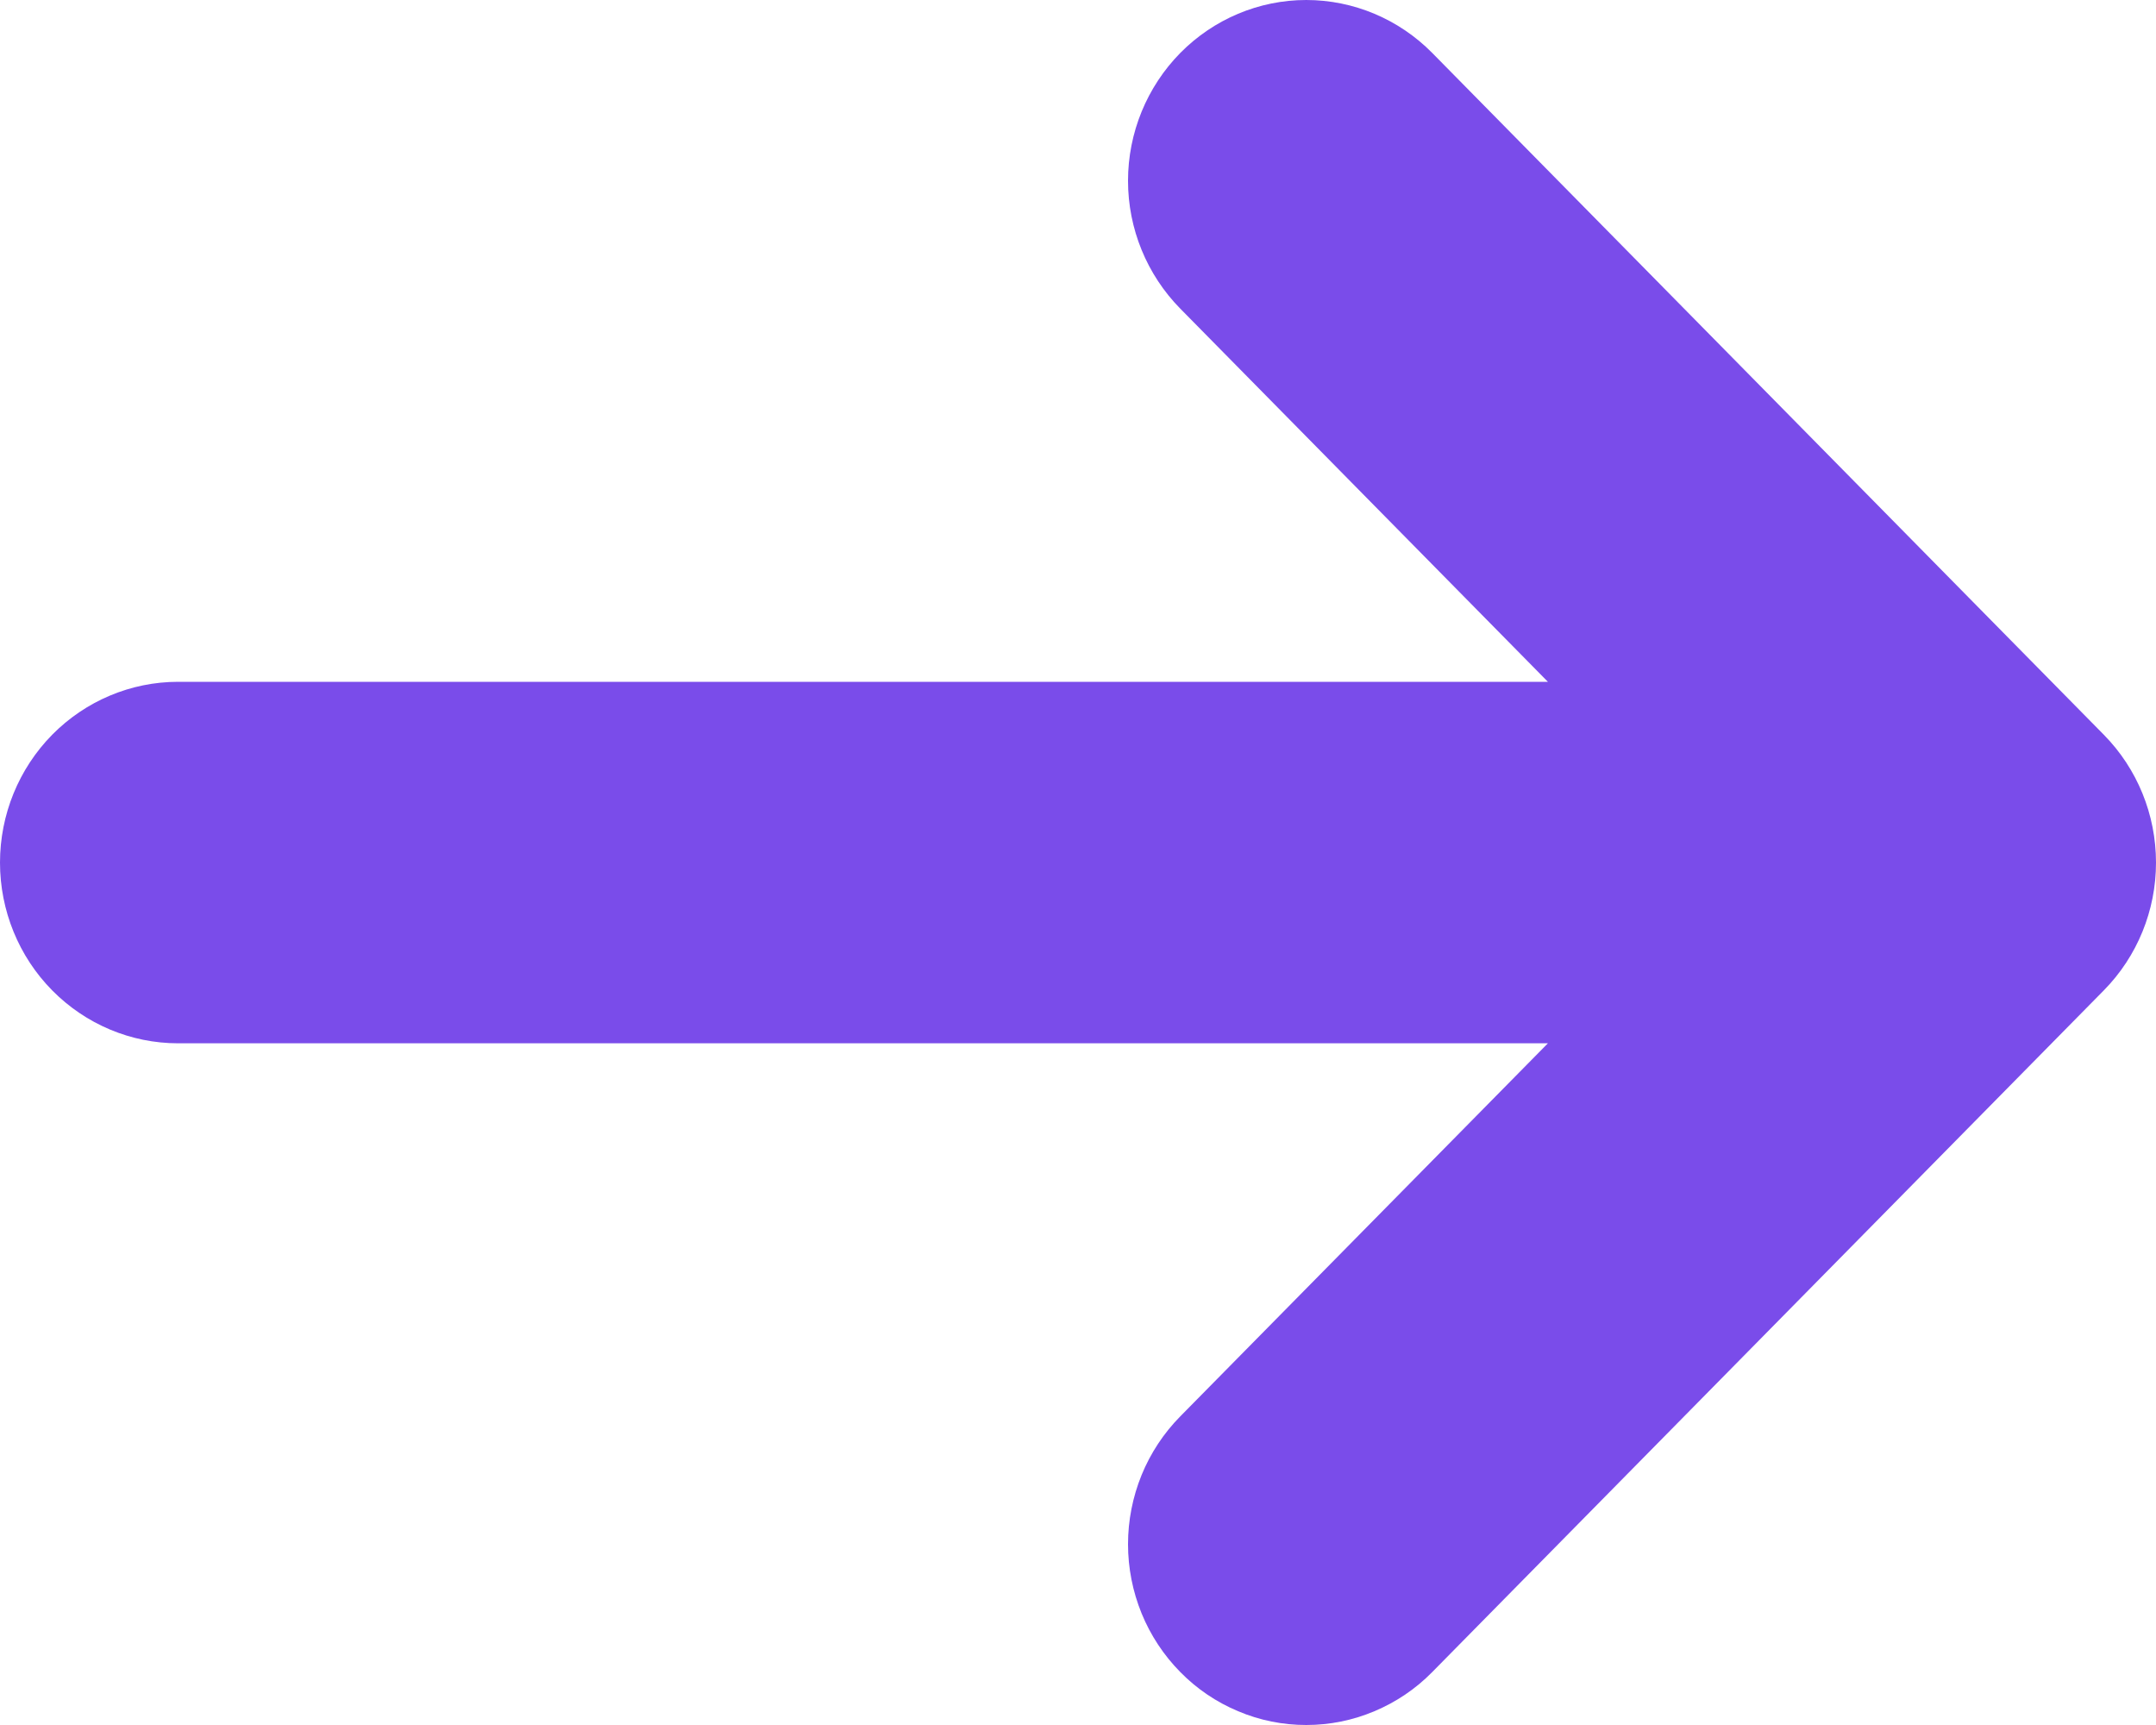
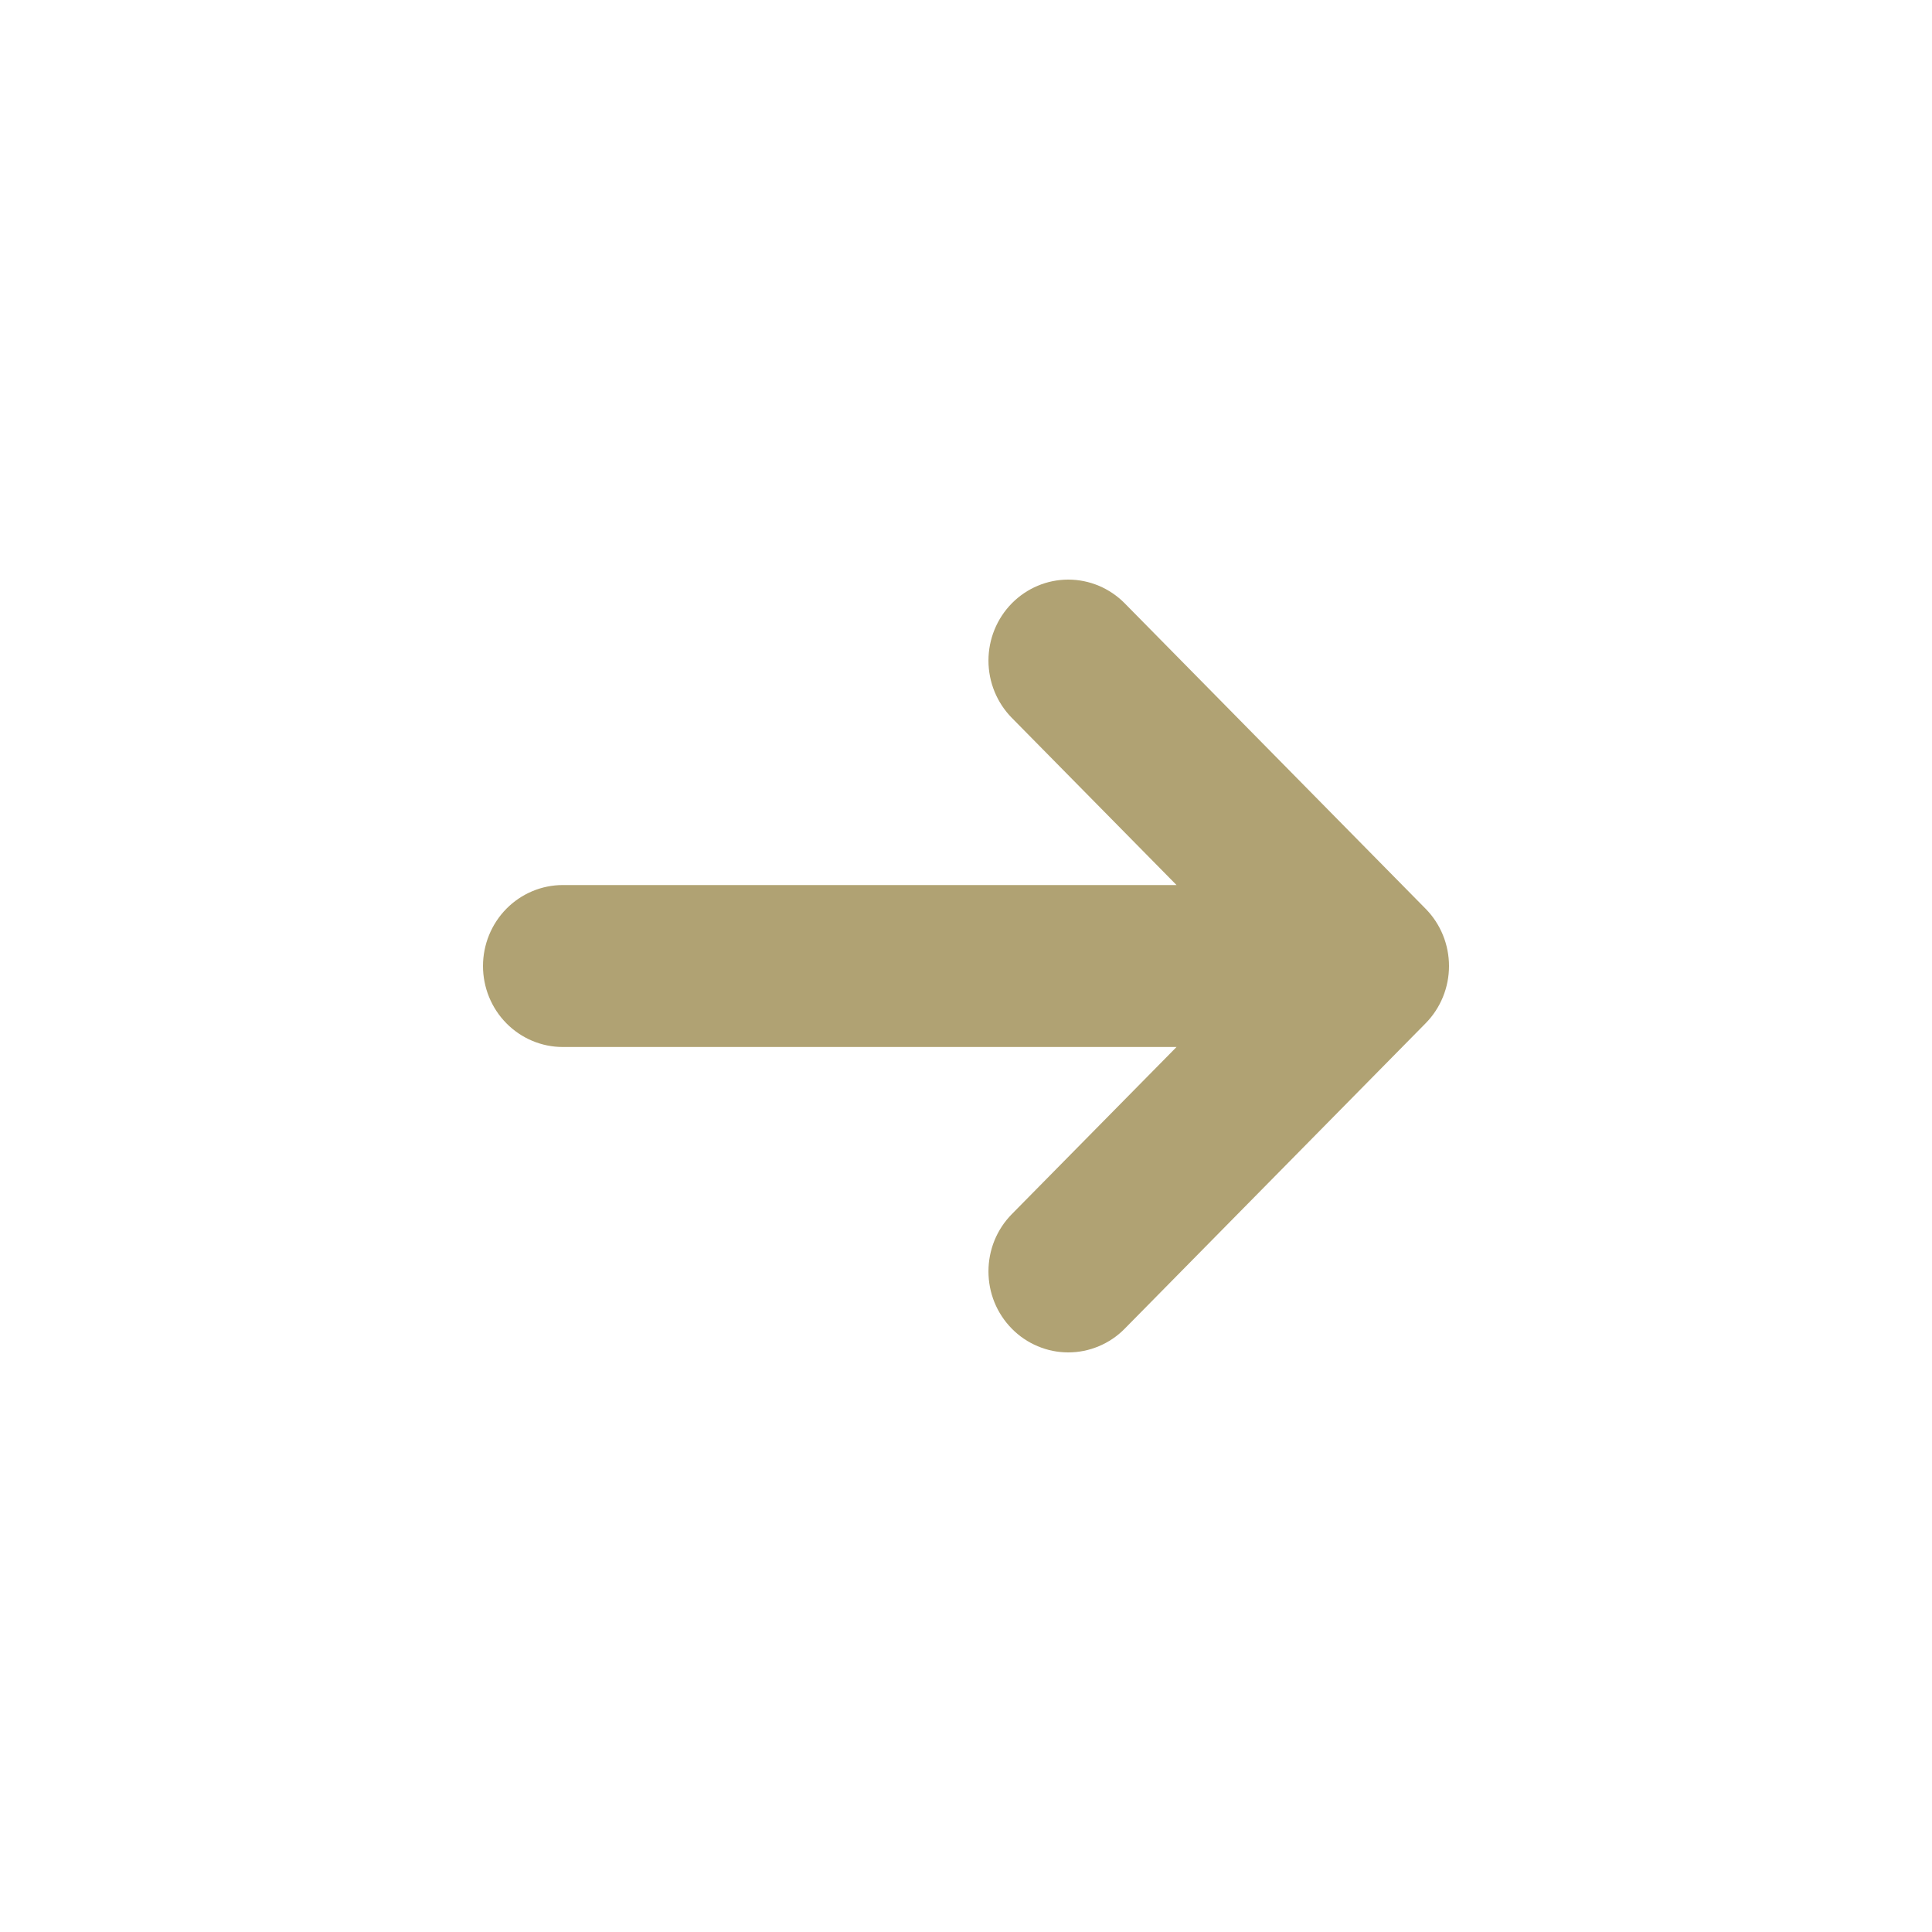
- <svg xmlns="http://www.w3.org/2000/svg" width="20" height="16" viewBox="0 0 20 16" fill="none">
-   <path d="M19.517 9.185C19.826 8.871 20 8.445 20 8.001C20 7.556 19.826 7.13 19.517 6.816L13.286 0.491C12.976 0.177 12.556 -3.30083e-07 12.117 -3.44559e-07C11.679 -3.59034e-07 11.259 0.177 10.949 0.491C10.639 0.806 10.464 1.232 10.464 1.677C10.464 2.122 10.639 2.548 10.949 2.863L14.359 6.324L1.652 6.324C1.214 6.324 0.794 6.501 0.484 6.815C0.174 7.13 1.57707e-06 7.556 1.55763e-06 8.001C1.5382e-06 8.445 0.174 8.872 0.484 9.186C0.794 9.5 1.214 9.677 1.652 9.677L14.359 9.677L10.949 13.137C10.795 13.293 10.673 13.478 10.59 13.681C10.507 13.885 10.464 14.103 10.464 14.323C10.464 14.543 10.507 14.761 10.59 14.965C10.673 15.168 10.795 15.353 10.949 15.509C11.102 15.665 11.284 15.788 11.485 15.872C11.685 15.957 11.9 16 12.117 16C12.335 16 12.549 15.957 12.75 15.872C12.95 15.788 13.133 15.665 13.286 15.509L19.517 9.185Z" fill="#7A4CEA" />
+ <svg xmlns="http://www.w3.org/2000/svg" width="40" height="40" viewBox="0 0 40 40" fill="none">
+   <path d="M29.517 21.185C29.826 20.871 30 20.445 30 20.001C30 19.556 29.826 19.13 29.517 18.816L23.286 12.491C22.976 12.177 22.556 12 22.117 12C21.679 12 21.259 12.177 20.949 12.491C20.639 12.806 20.465 13.232 20.465 13.677C20.465 14.122 20.639 14.548 20.949 14.863L24.359 18.324L11.652 18.324C11.214 18.324 10.794 18.501 10.484 18.815C10.174 19.13 10 19.556 10 20.001C10 20.445 10.174 20.872 10.484 21.186C10.794 21.5 11.214 21.677 11.652 21.677L24.359 21.677L20.949 25.137C20.795 25.293 20.673 25.478 20.59 25.681C20.507 25.885 20.465 26.103 20.465 26.323C20.465 26.543 20.507 26.761 20.59 26.965C20.673 27.168 20.795 27.353 20.949 27.509C21.102 27.665 21.284 27.788 21.485 27.872C21.685 27.957 21.9 28 22.117 28C22.334 28 22.549 27.957 22.75 27.872C22.951 27.788 23.133 27.665 23.286 27.509L29.517 21.185Z" fill="#B0A273" />
</svg>
